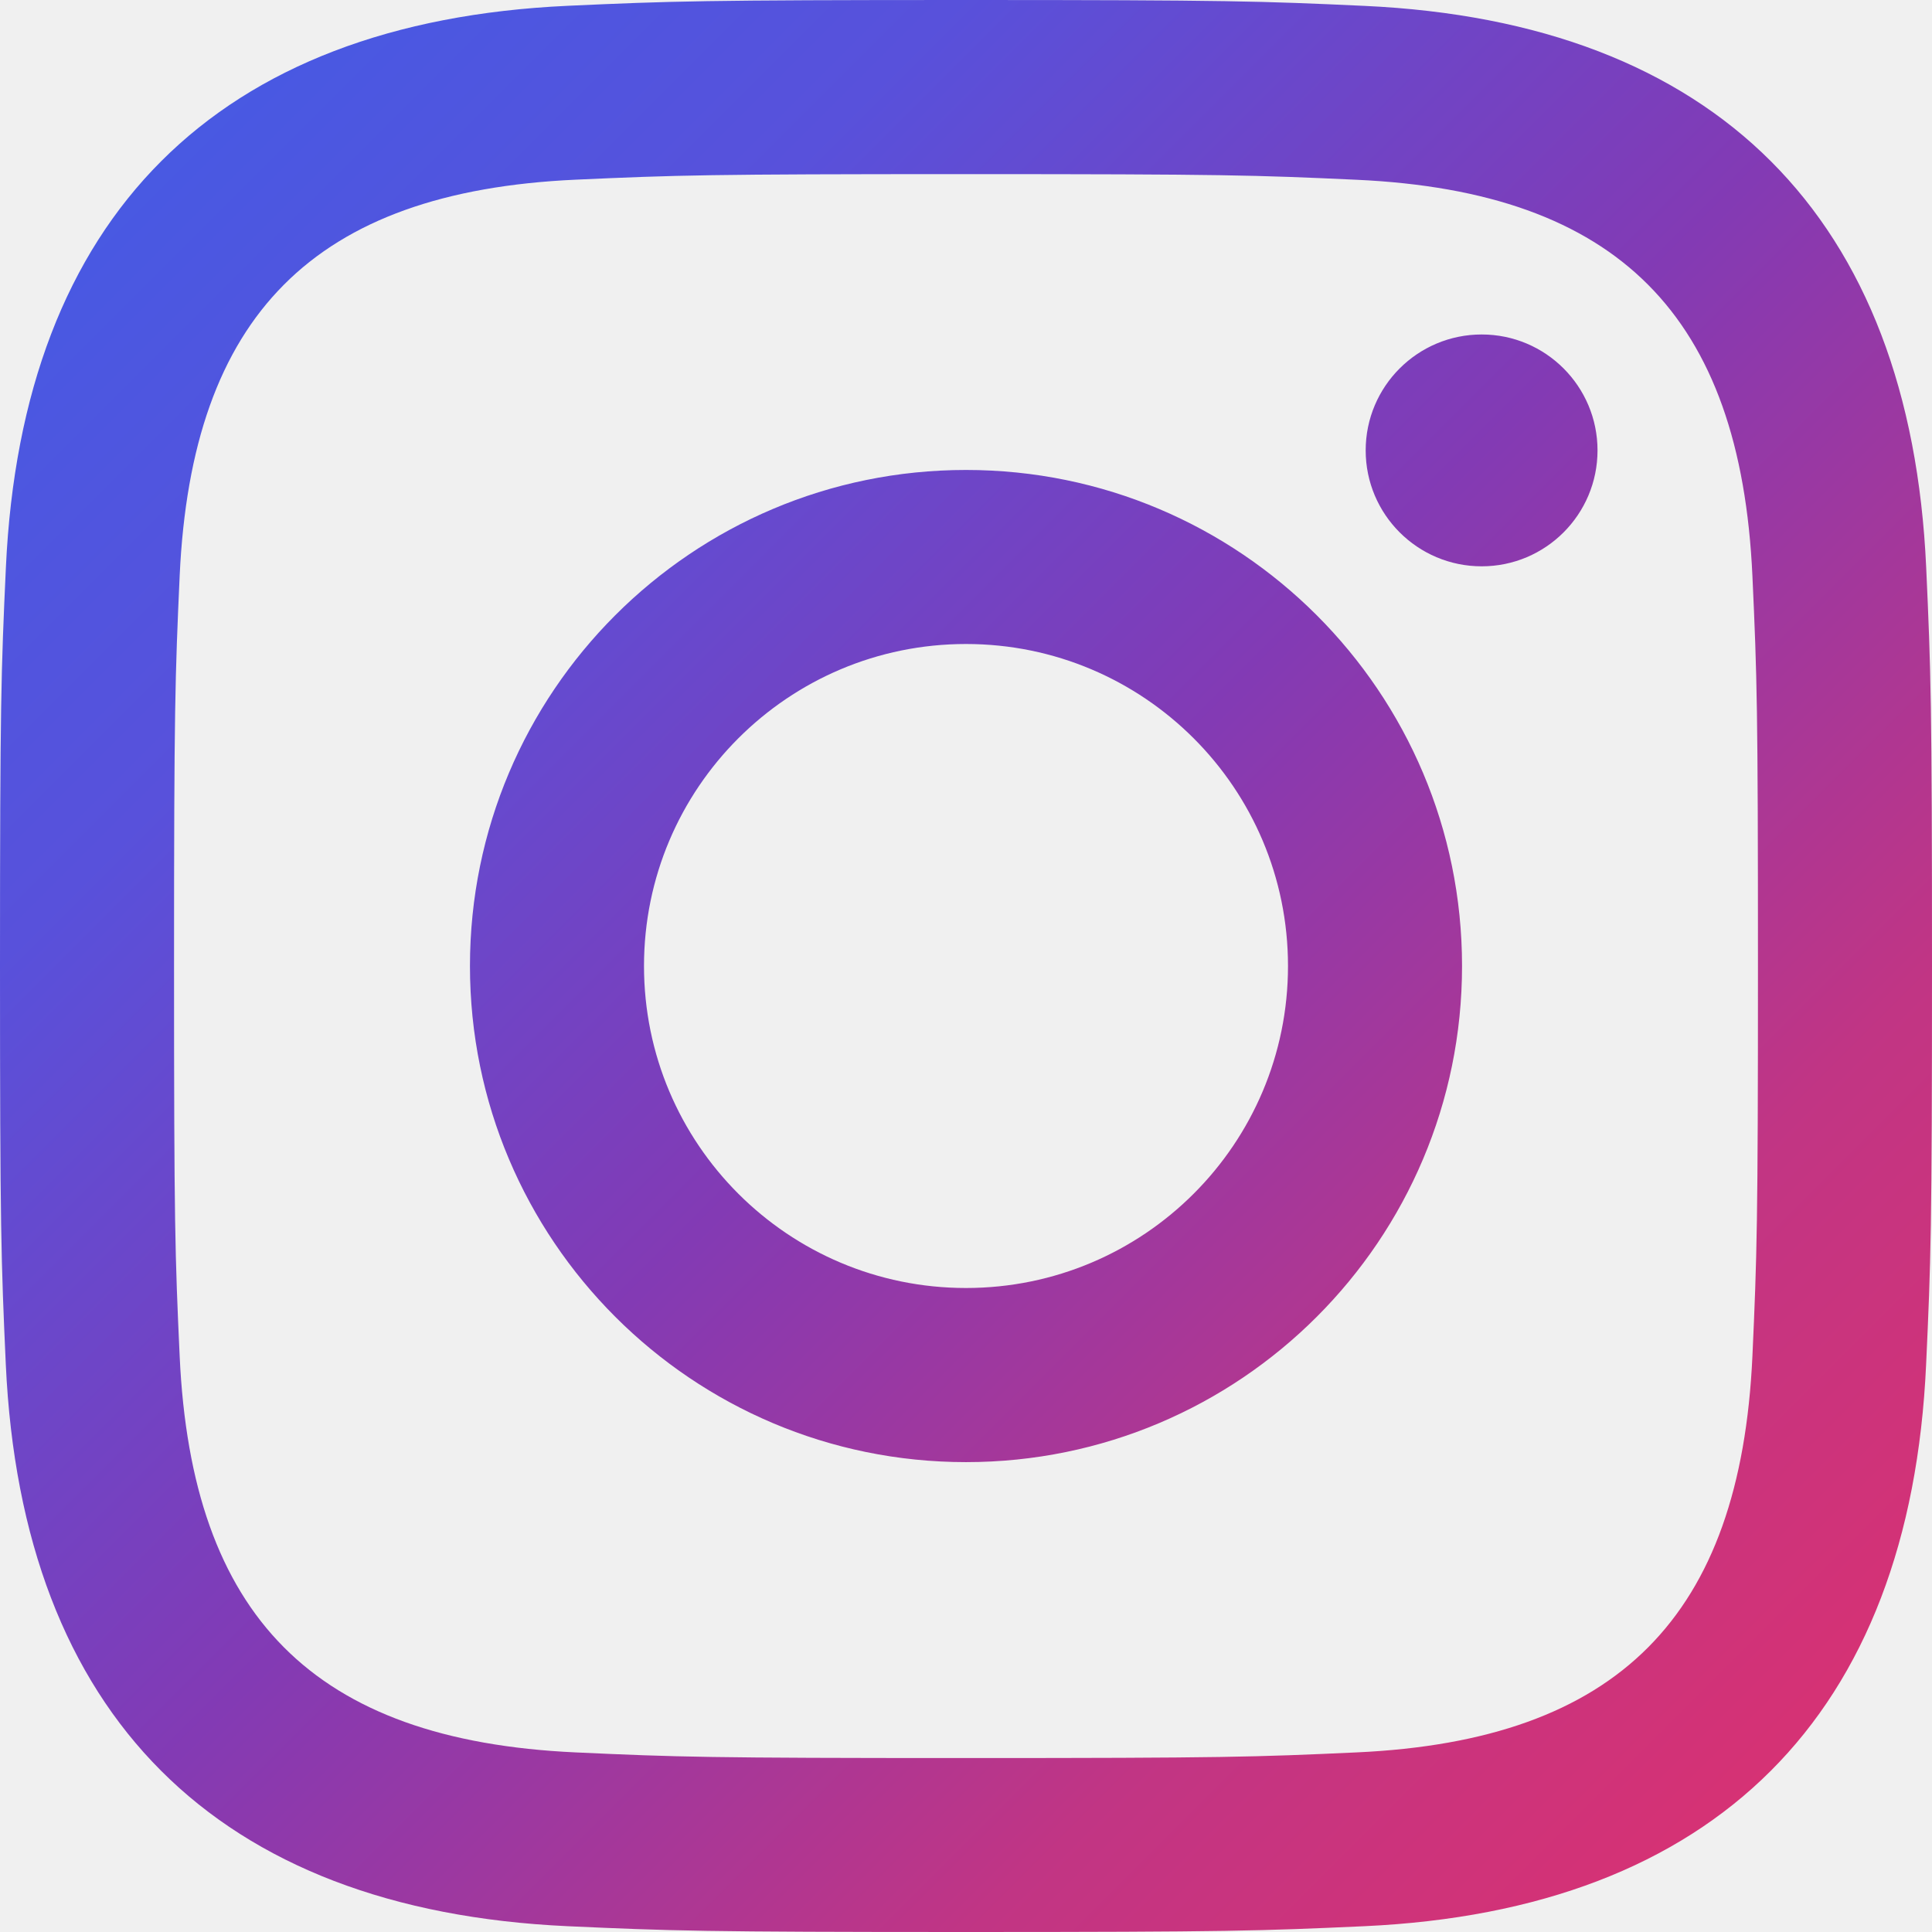
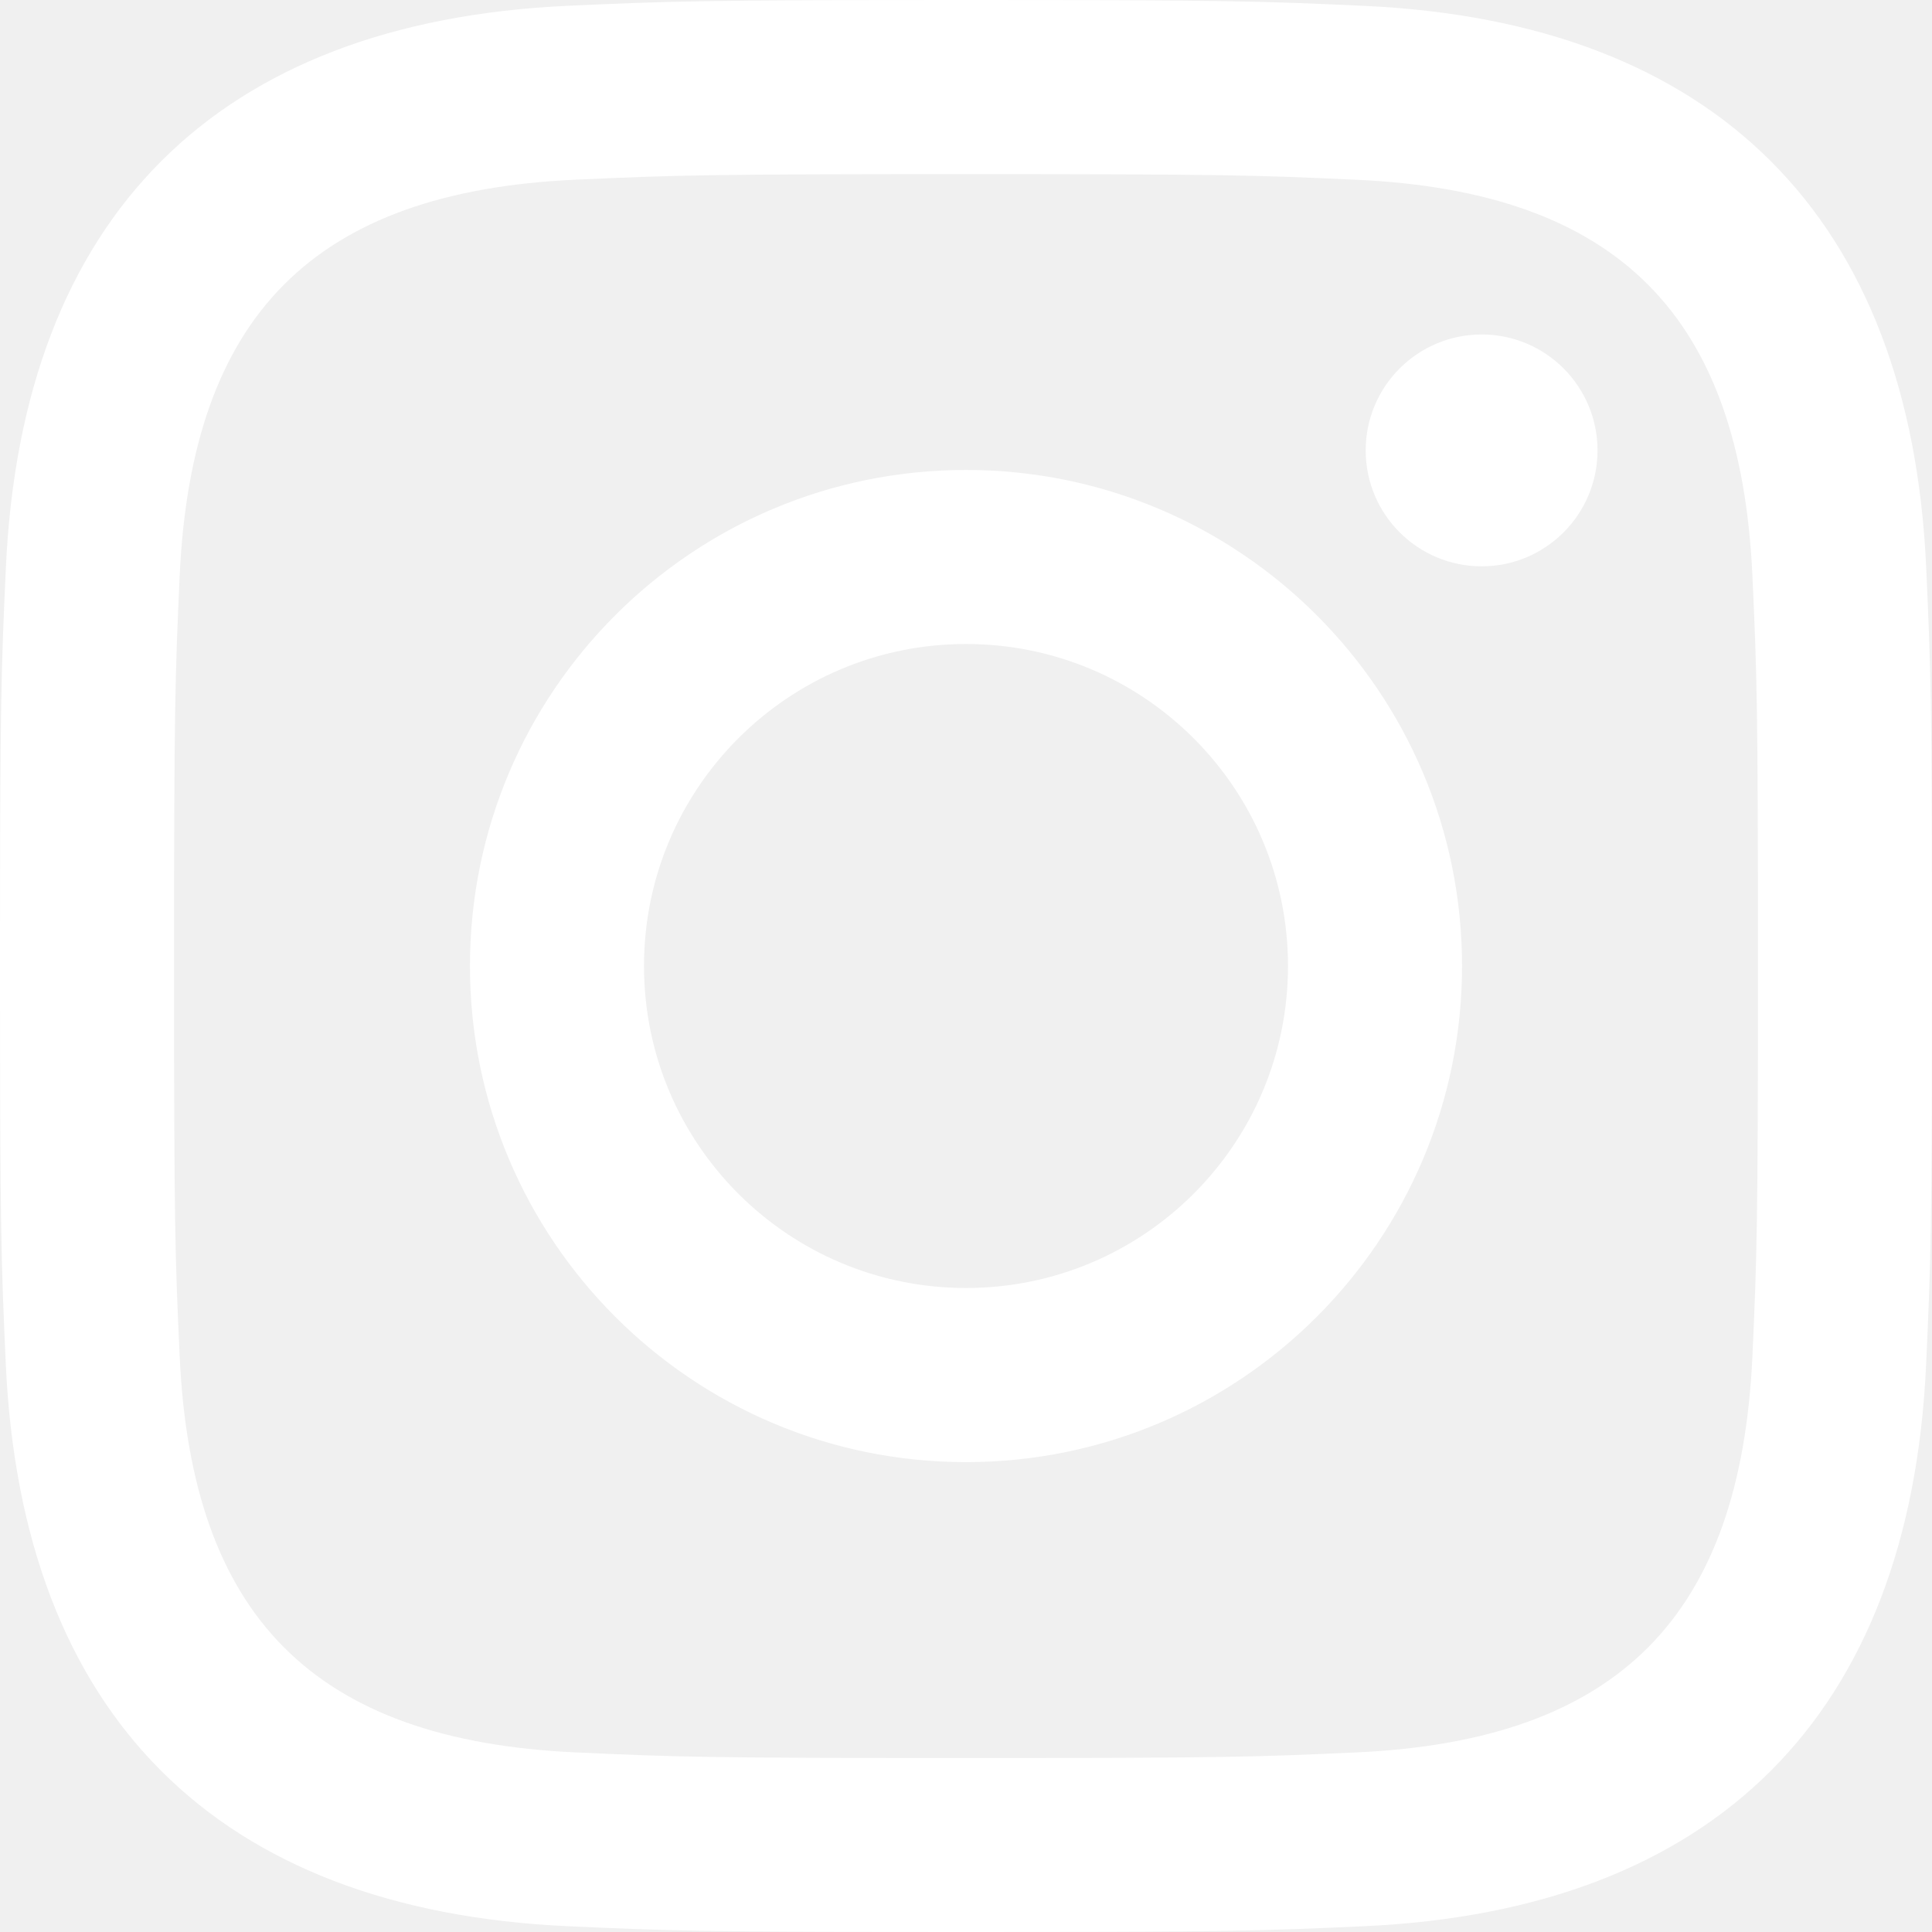
<svg xmlns="http://www.w3.org/2000/svg" width="24" height="24" viewBox="0 0 24 24" fill="none">
-   <defs>
-     <linearGradient id="instagram-gradient" x1="0%" y1="0%" x2="100%" y2="100%">
-       <stop offset="0%" style="stop-color:#405DE6" />
-       <stop offset="25%" style="stop-color:#5851DB" />
-       <stop offset="50%" style="stop-color:#833AB4" />
-       <stop offset="75%" style="stop-color:#C13584" />
-       <stop offset="100%" style="stop-color:#E1306C" />
-     </linearGradient>
-   </defs>
-   <path d="M12 2.163c3.204 0 3.584.012 4.85.07 3.252.148 4.771 1.691 4.919 4.919.058 1.265.069 1.645.069 4.849 0 3.205-.012 3.584-.069 4.849-.149 3.225-1.664 4.771-4.919 4.919-1.266.058-1.644.07-4.85.07-3.204 0-3.584-.012-4.849-.07-3.26-.149-4.771-1.699-4.919-4.92-.058-1.265-.07-1.644-.07-4.849 0-3.204.013-3.583.07-4.849.149-3.227 1.664-4.771 4.919-4.919 1.266-.057 1.645-.069 4.849-.069zm0-2.163c-3.259 0-3.667.014-4.947.072-4.358.2-6.78 2.618-6.98 6.98-.059 1.281-.073 1.689-.073 4.948 0 3.259.014 3.668.072 4.948.2 4.358 2.618 6.78 6.98 6.98 1.281.058 1.689.072 4.948.072 3.259 0 3.668-.014 4.948-.072 4.354-.2 6.782-2.618 6.979-6.98.059-1.28.073-1.689.073-4.948 0-3.259-.014-3.667-.072-4.947-.196-4.354-2.617-6.78-6.979-6.98-1.281-.059-1.69-.073-4.949-.073zm0 5.838c-3.403 0-6.162 2.759-6.162 6.162s2.759 6.163 6.162 6.163 6.162-2.759 6.162-6.163c0-3.403-2.759-6.162-6.162-6.162zm0 10.162c-2.209 0-4-1.79-4-4 0-2.209 1.791-4 4-4s4 1.791 4 4c0 2.21-1.791 4-4 4zm6.406-11.845c-.796 0-1.441.645-1.441 1.44s.645 1.44 1.441 1.44c.795 0 1.439-.645 1.439-1.44s-.644-1.44-1.439-1.44z" fill="url(#instagram-gradient)" />
+   <path d="M12 2.163c3.204 0 3.584.012 4.85.07 3.252.148 4.771 1.691 4.919 4.919.058 1.265.069 1.645.069 4.849 0 3.205-.012 3.584-.069 4.849-.149 3.225-1.664 4.771-4.919 4.919-1.266.058-1.644.07-4.85.07-3.204 0-3.584-.012-4.849-.07-3.26-.149-4.771-1.699-4.919-4.92-.058-1.265-.07-1.644-.07-4.849 0-3.204.013-3.583.07-4.849.149-3.227 1.664-4.771 4.919-4.919 1.266-.057 1.645-.069 4.849-.069zm0-2.163c-3.259 0-3.667.014-4.947.072-4.358.2-6.78 2.618-6.98 6.98-.059 1.281-.073 1.689-.073 4.948 0 3.259.014 3.668.072 4.948.2 4.358 2.618 6.78 6.98 6.98 1.281.058 1.689.072 4.948.072 3.259 0 3.668-.014 4.948-.072 4.354-.2 6.782-2.618 6.979-6.98.059-1.28.073-1.689.073-4.948 0-3.259-.014-3.667-.072-4.947-.196-4.354-2.617-6.78-6.979-6.98-1.281-.059-1.69-.073-4.949-.073zm0 5.838c-3.403 0-6.162 2.759-6.162 6.162s2.759 6.163 6.162 6.163 6.162-2.759 6.162-6.163c0-3.403-2.759-6.162-6.162-6.162zm0 10.162c-2.209 0-4-1.79-4-4 0-2.209 1.791-4 4-4s4 1.791 4 4c0 2.21-1.791 4-4 4zm6.406-11.845c-.796 0-1.441.645-1.441 1.44s.645 1.44 1.441 1.44c.795 0 1.439-.645 1.439-1.44s-.644-1.44-1.439-1.44z" fill="#FFFFFF" />
</svg>
